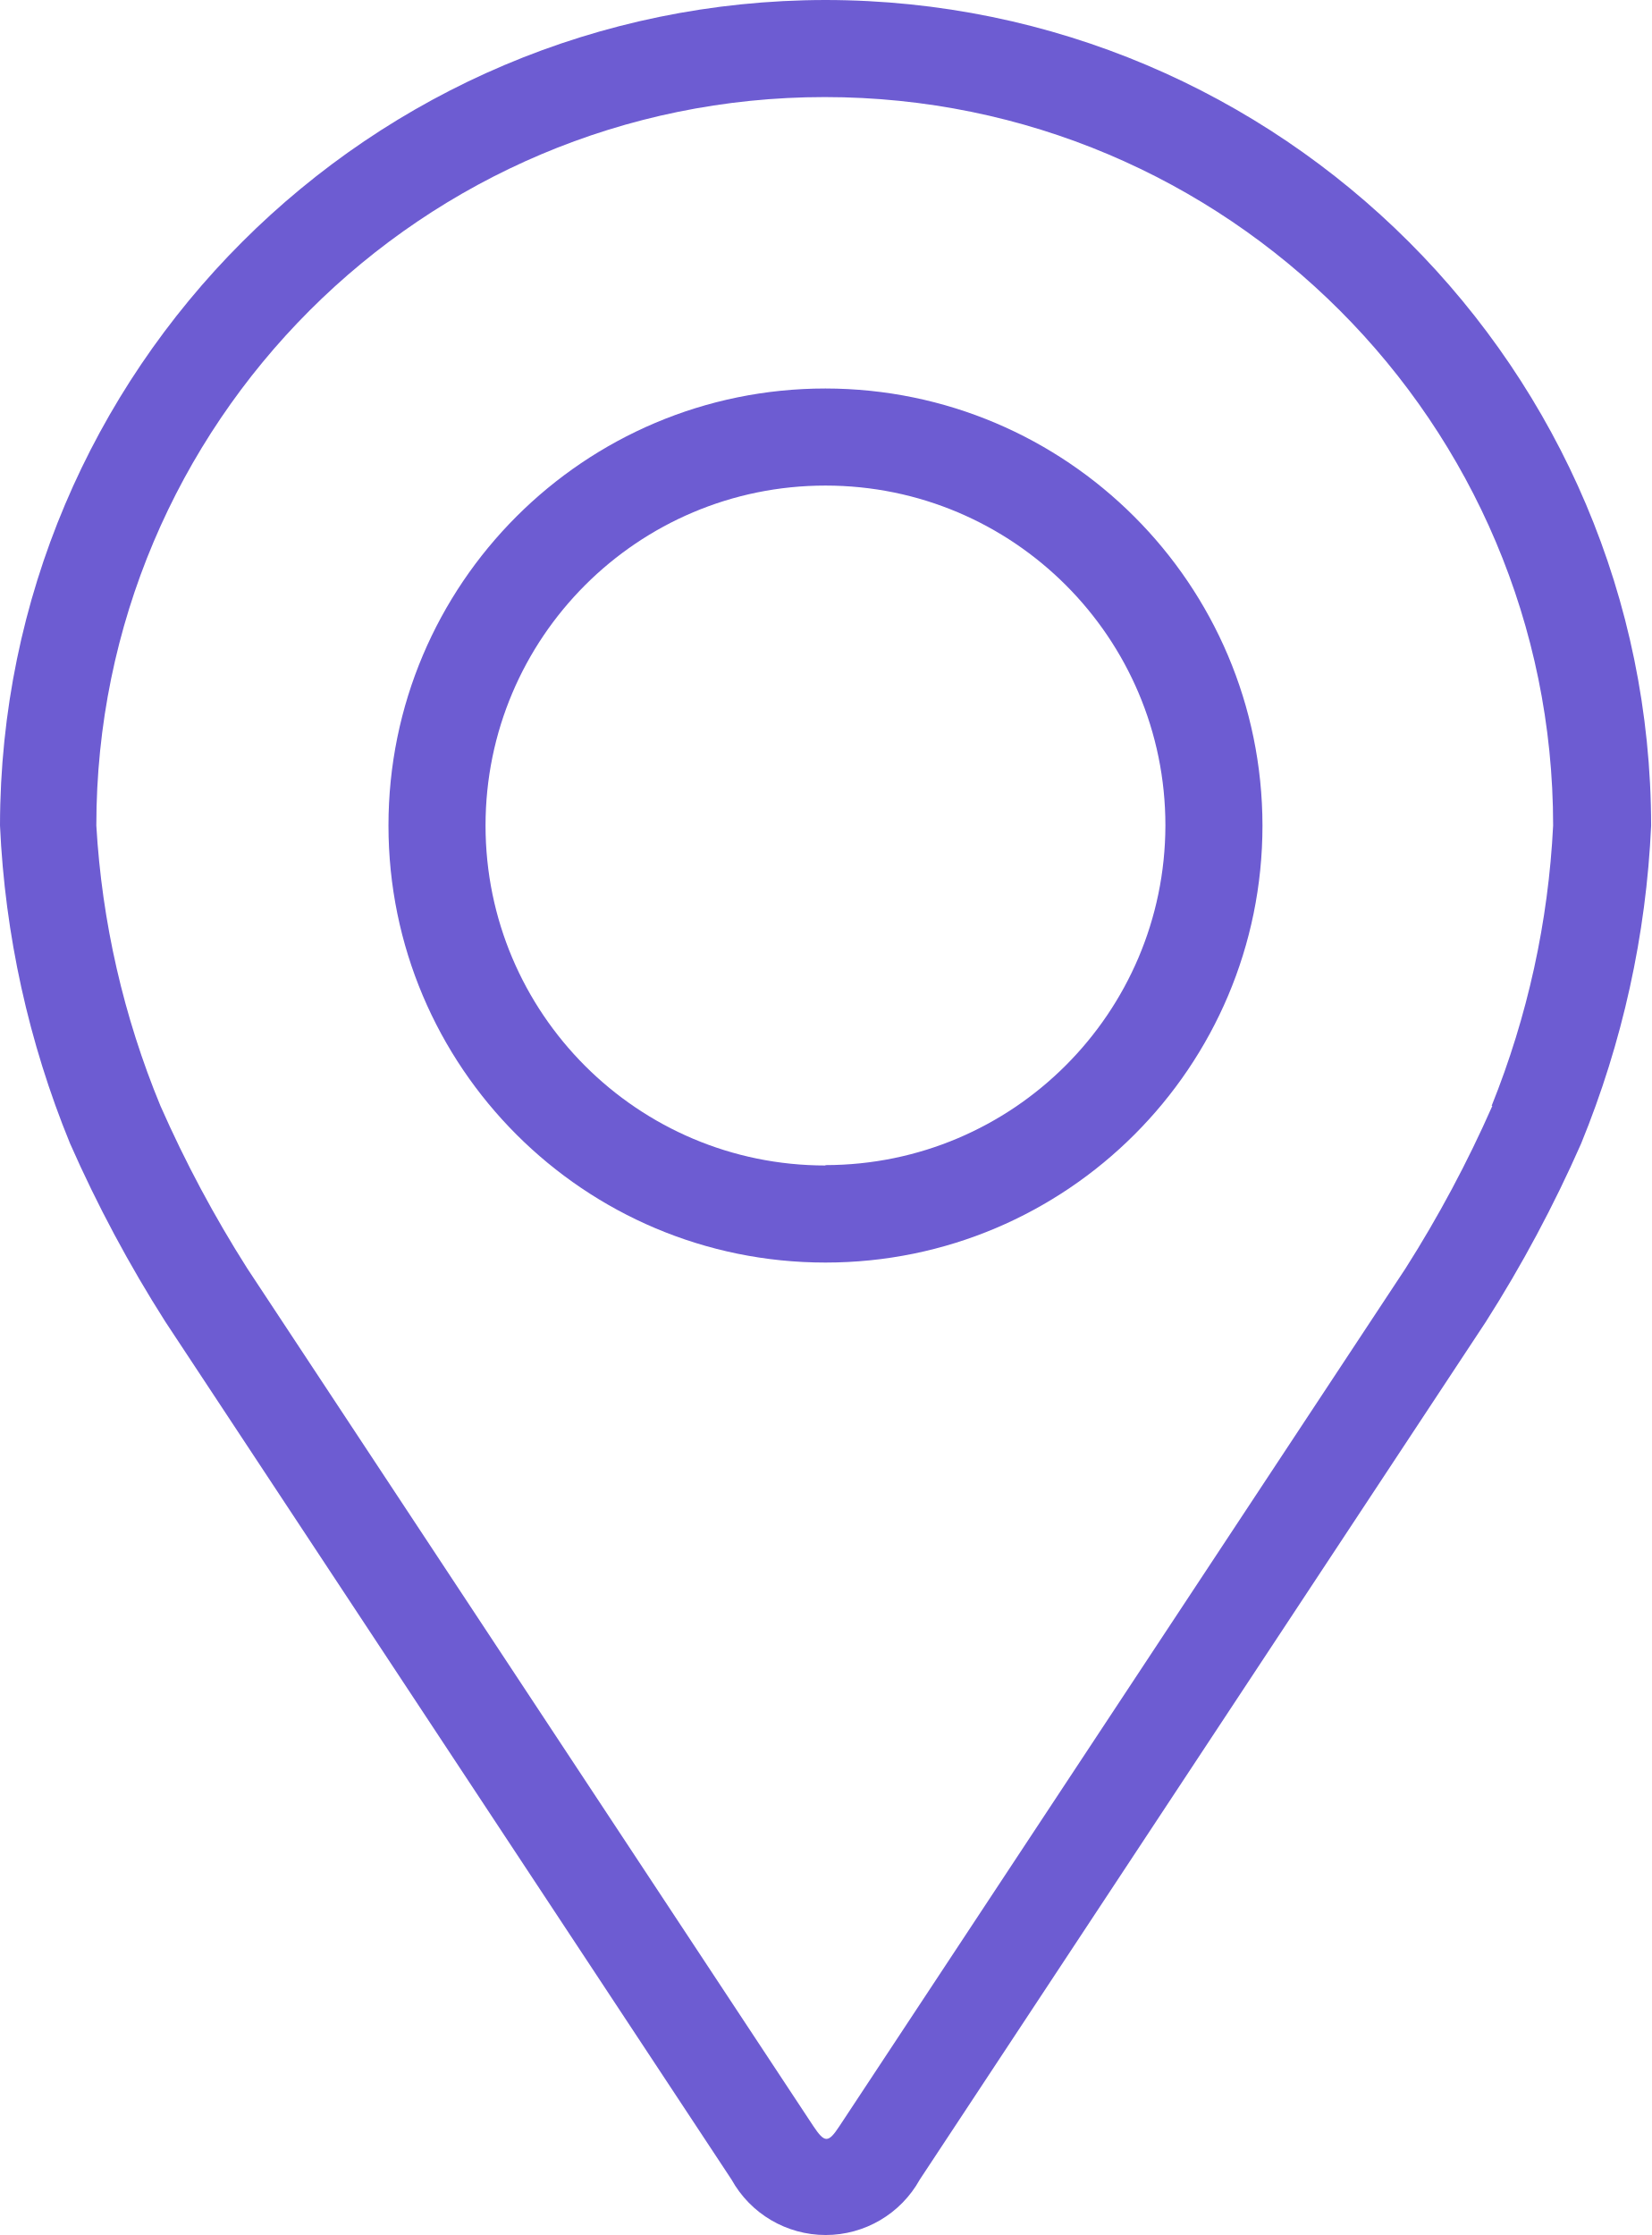
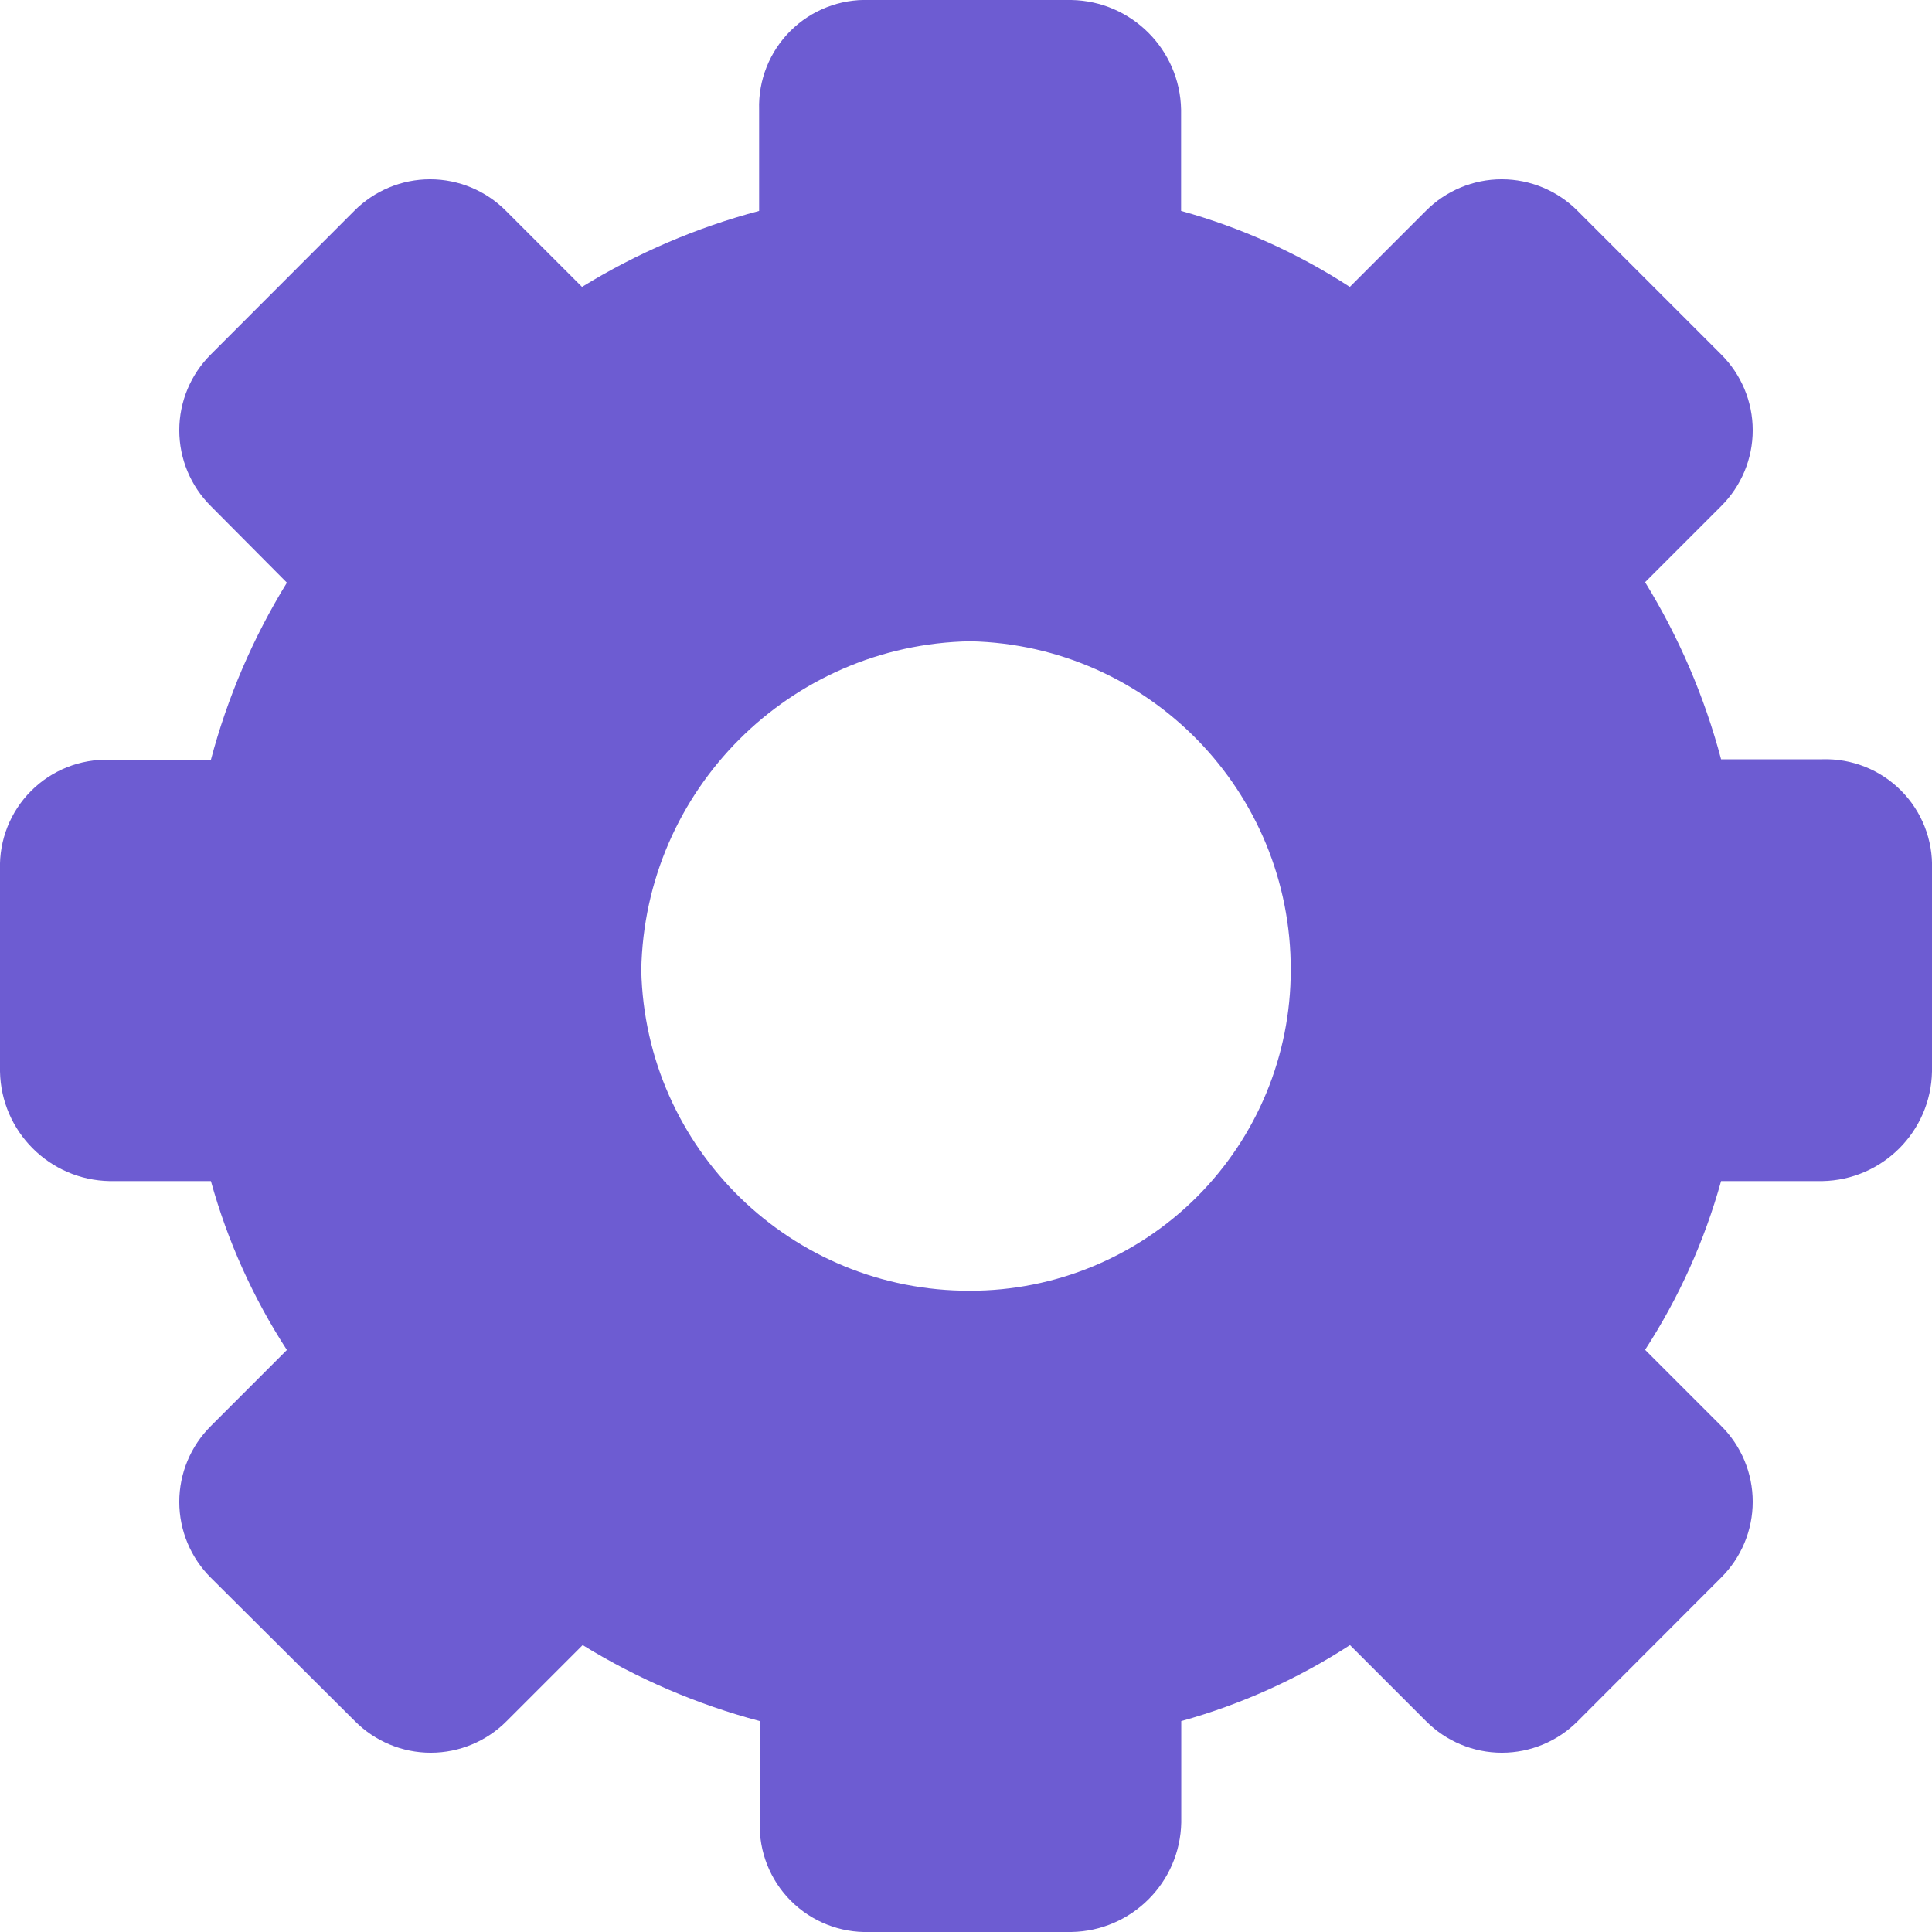
- <svg xmlns="http://www.w3.org/2000/svg" width="8.913" height="12.064" viewBox="0 0 8.913 12.064">
+ <svg xmlns="http://www.w3.org/2000/svg" width="12" height="12" viewBox="0 0 12 12">
  <defs>
-     <style>.a{fill:#6d5cd2;}</style>
+     <style>.a{fill:#6d5cd2;fill-rule:evenodd;}</style>
  </defs>
-   <g transform="translate(-48.08)">
-     <g transform="translate(48.08)">
-       <g transform="translate(0)">
-         <path class="a" d="M52.536,0A4.461,4.461,0,0,0,48.08,4.456a5.142,5.142,0,0,0,.378,1.716,7.187,7.187,0,0,0,.515.963l3.056,4.63a.581.581,0,0,0,1.016,0L56.1,7.136a7.157,7.157,0,0,0,.515-.963,5.14,5.14,0,0,0,.378-1.716A4.461,4.461,0,0,0,52.536,0Zm3.6,5.969a6.585,6.585,0,0,1-.469.878l-3.056,4.63c-.06.091-.079.091-.14,0l-3.056-4.63a6.588,6.588,0,0,1-.469-.878A4.667,4.667,0,0,1,48.6,4.456a3.932,3.932,0,0,1,7.864,0A4.671,4.671,0,0,1,56.132,5.969Z" transform="translate(-48.08)" />
-         <path class="a" d="M114.439,64.008a2.359,2.359,0,1,0,2.359,2.359A2.362,2.362,0,0,0,114.439,64.008Zm0,4.194a1.835,1.835,0,1,1,1.835-1.835A1.837,1.837,0,0,1,114.439,68.2Z" transform="translate(-109.983 -61.911)" />
-       </g>
-     </g>
-   </g>
+   <path class="a" d="M7.336,1.31a3.782,3.782,0,0,1,1.048.472l.472-.472a.664.664,0,0,1,.943,0l.891.891a.664.664,0,0,1,0,.943l-.472.472a4.107,4.107,0,0,1,.472,1.1h.629A.661.661,0,0,1,12,5.4V6.655a.694.694,0,0,1-.681.681H10.69a3.782,3.782,0,0,1-.472,1.048l.472.472a.664.664,0,0,1,0,.943L9.8,10.69a.664.664,0,0,1-.943,0l-.472-.472a3.782,3.782,0,0,1-1.048.472v.629A.694.694,0,0,1,6.655,12H5.4a.661.661,0,0,1-.681-.681V10.69a4.107,4.107,0,0,1-1.1-.472l-.472.472a.664.664,0,0,1-.943,0L1.31,9.8a.664.664,0,0,1,0-.943l.472-.472A3.782,3.782,0,0,1,1.31,7.336H.681A.694.694,0,0,1,0,6.655V5.4a.661.661,0,0,1,.681-.681H1.31a4.107,4.107,0,0,1,.472-1.1L1.31,3.144a.664.664,0,0,1,0-.943L2.2,1.31a.664.664,0,0,1,.943,0l.472.472a4.107,4.107,0,0,1,1.1-.472V.681A.661.661,0,0,1,5.4,0H6.655a.694.694,0,0,1,.681.681ZM6.026,3.983A2.036,2.036,0,0,1,8.017,6.026,1.99,1.99,0,0,1,6.026,8.017,2.036,2.036,0,0,1,3.983,6.026,2.081,2.081,0,0,1,6.026,3.983Z" />
</svg>
